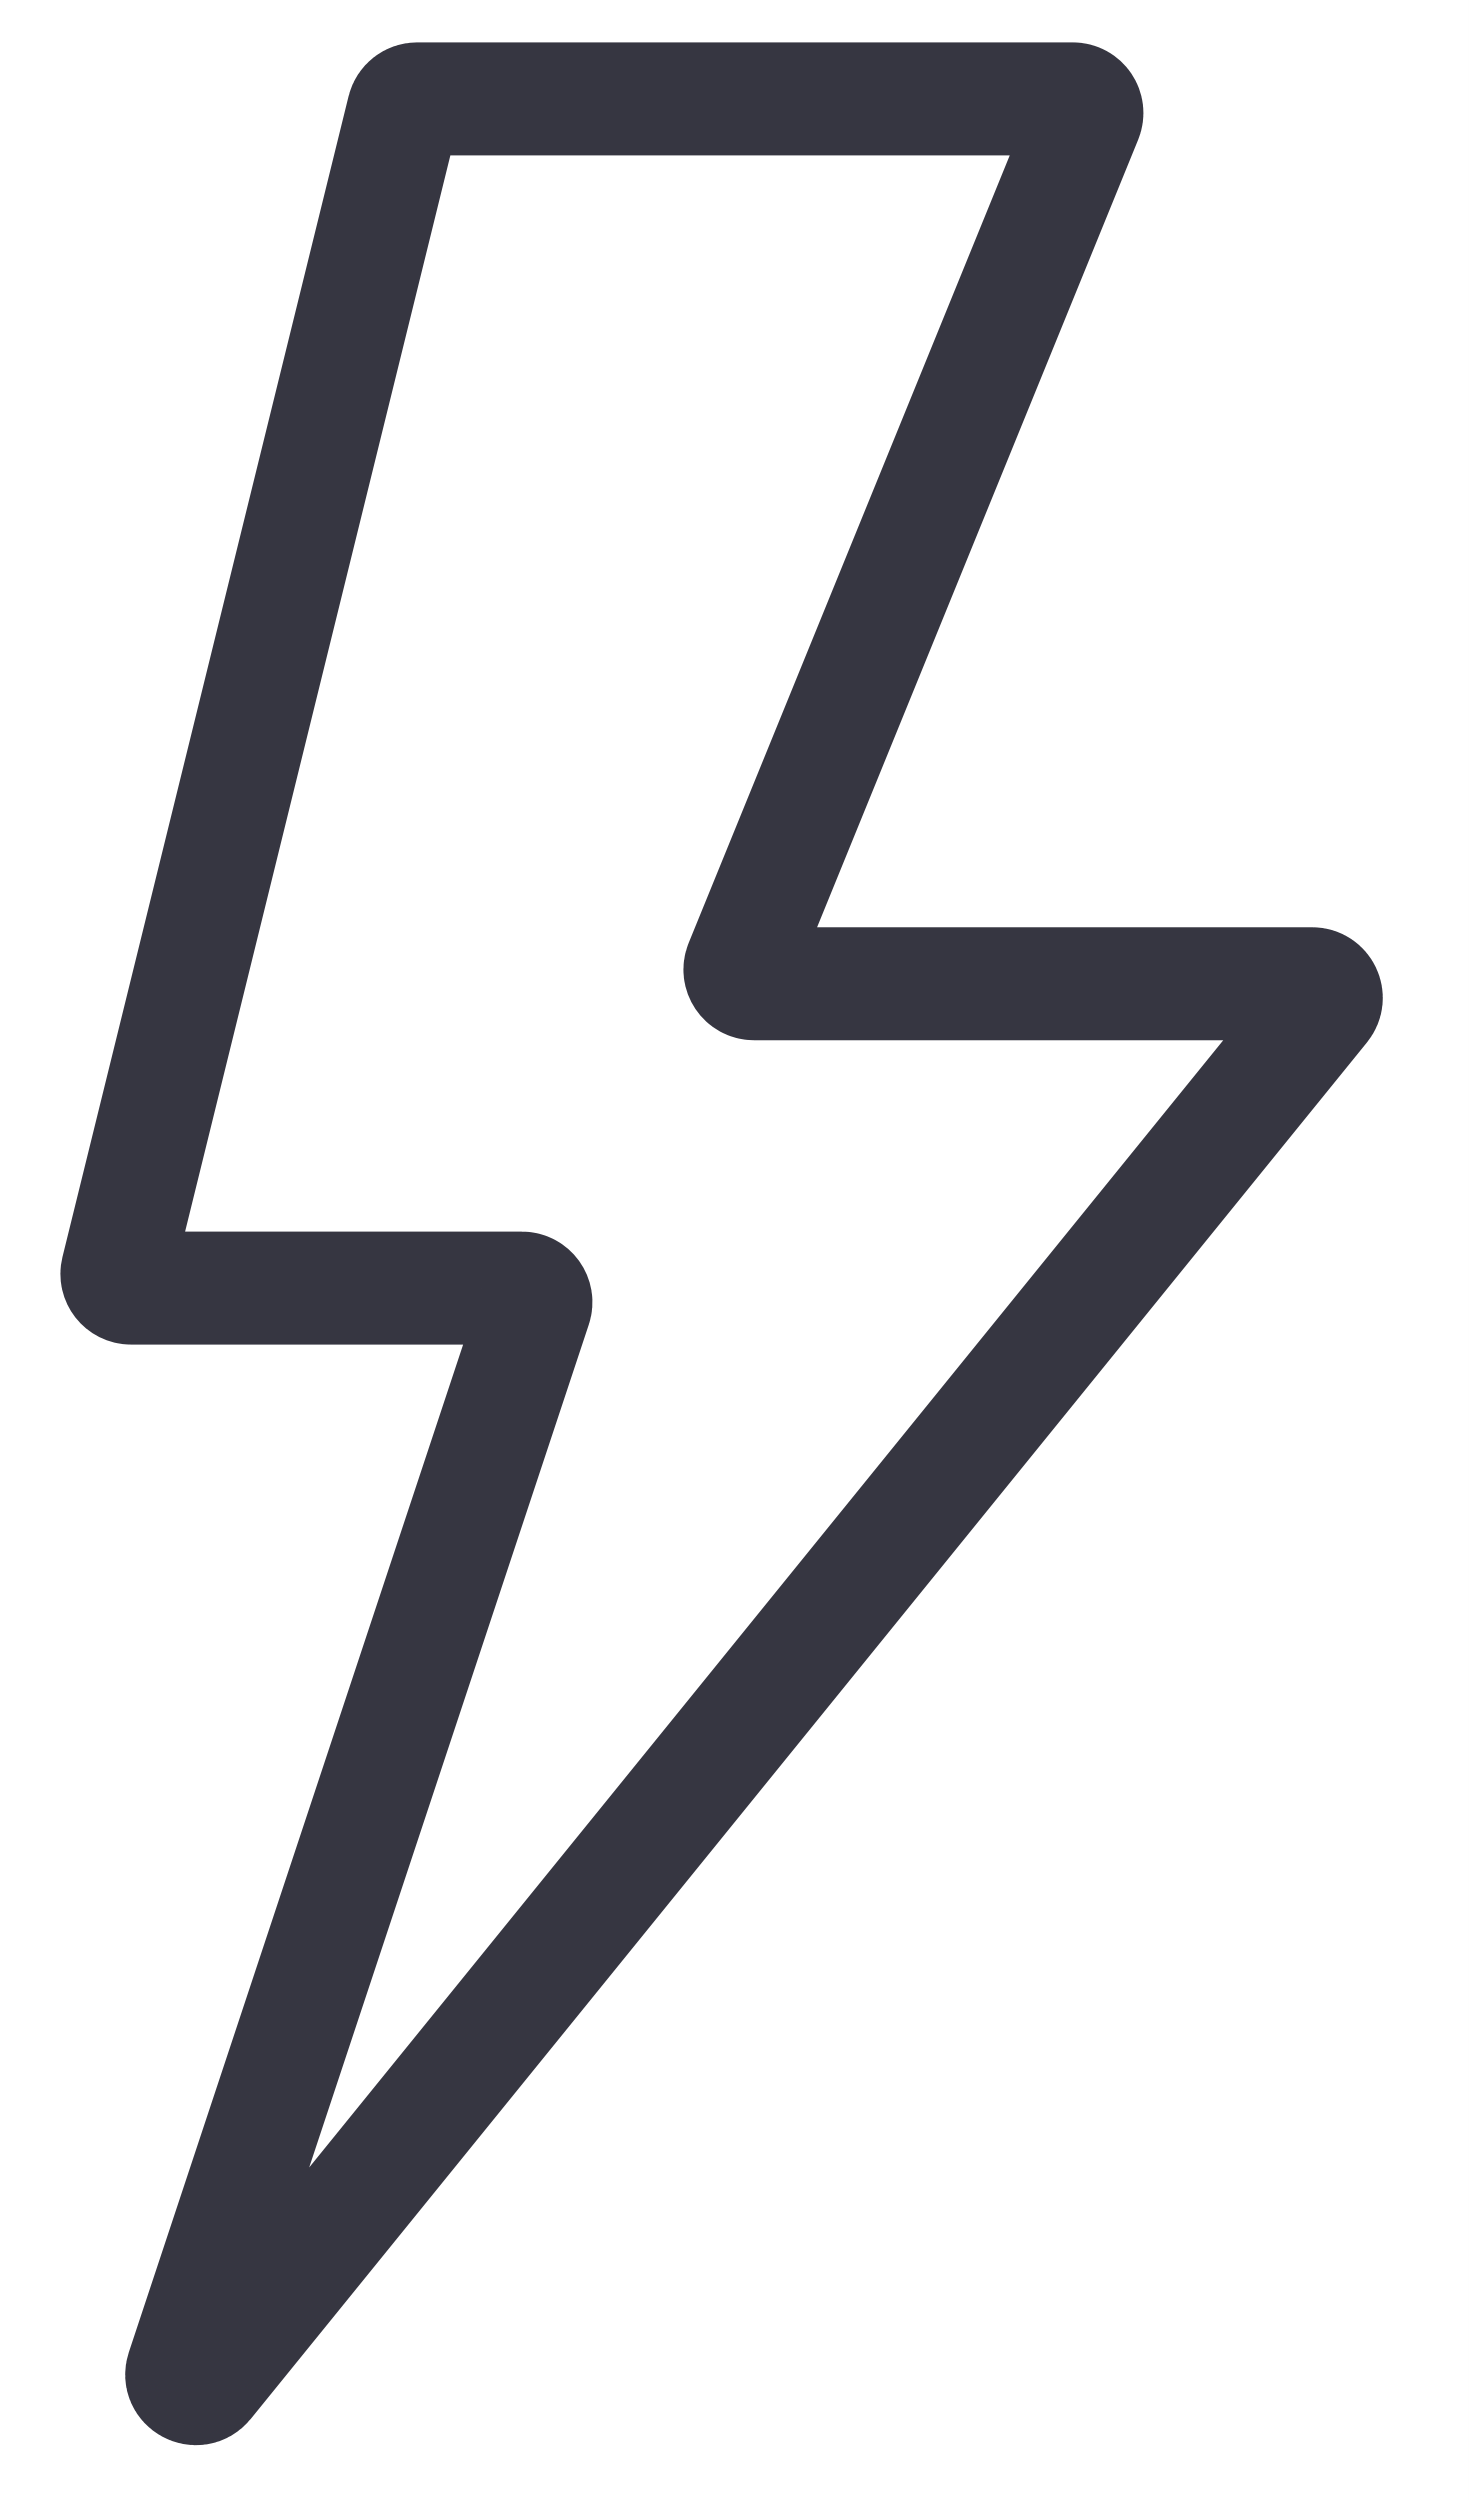
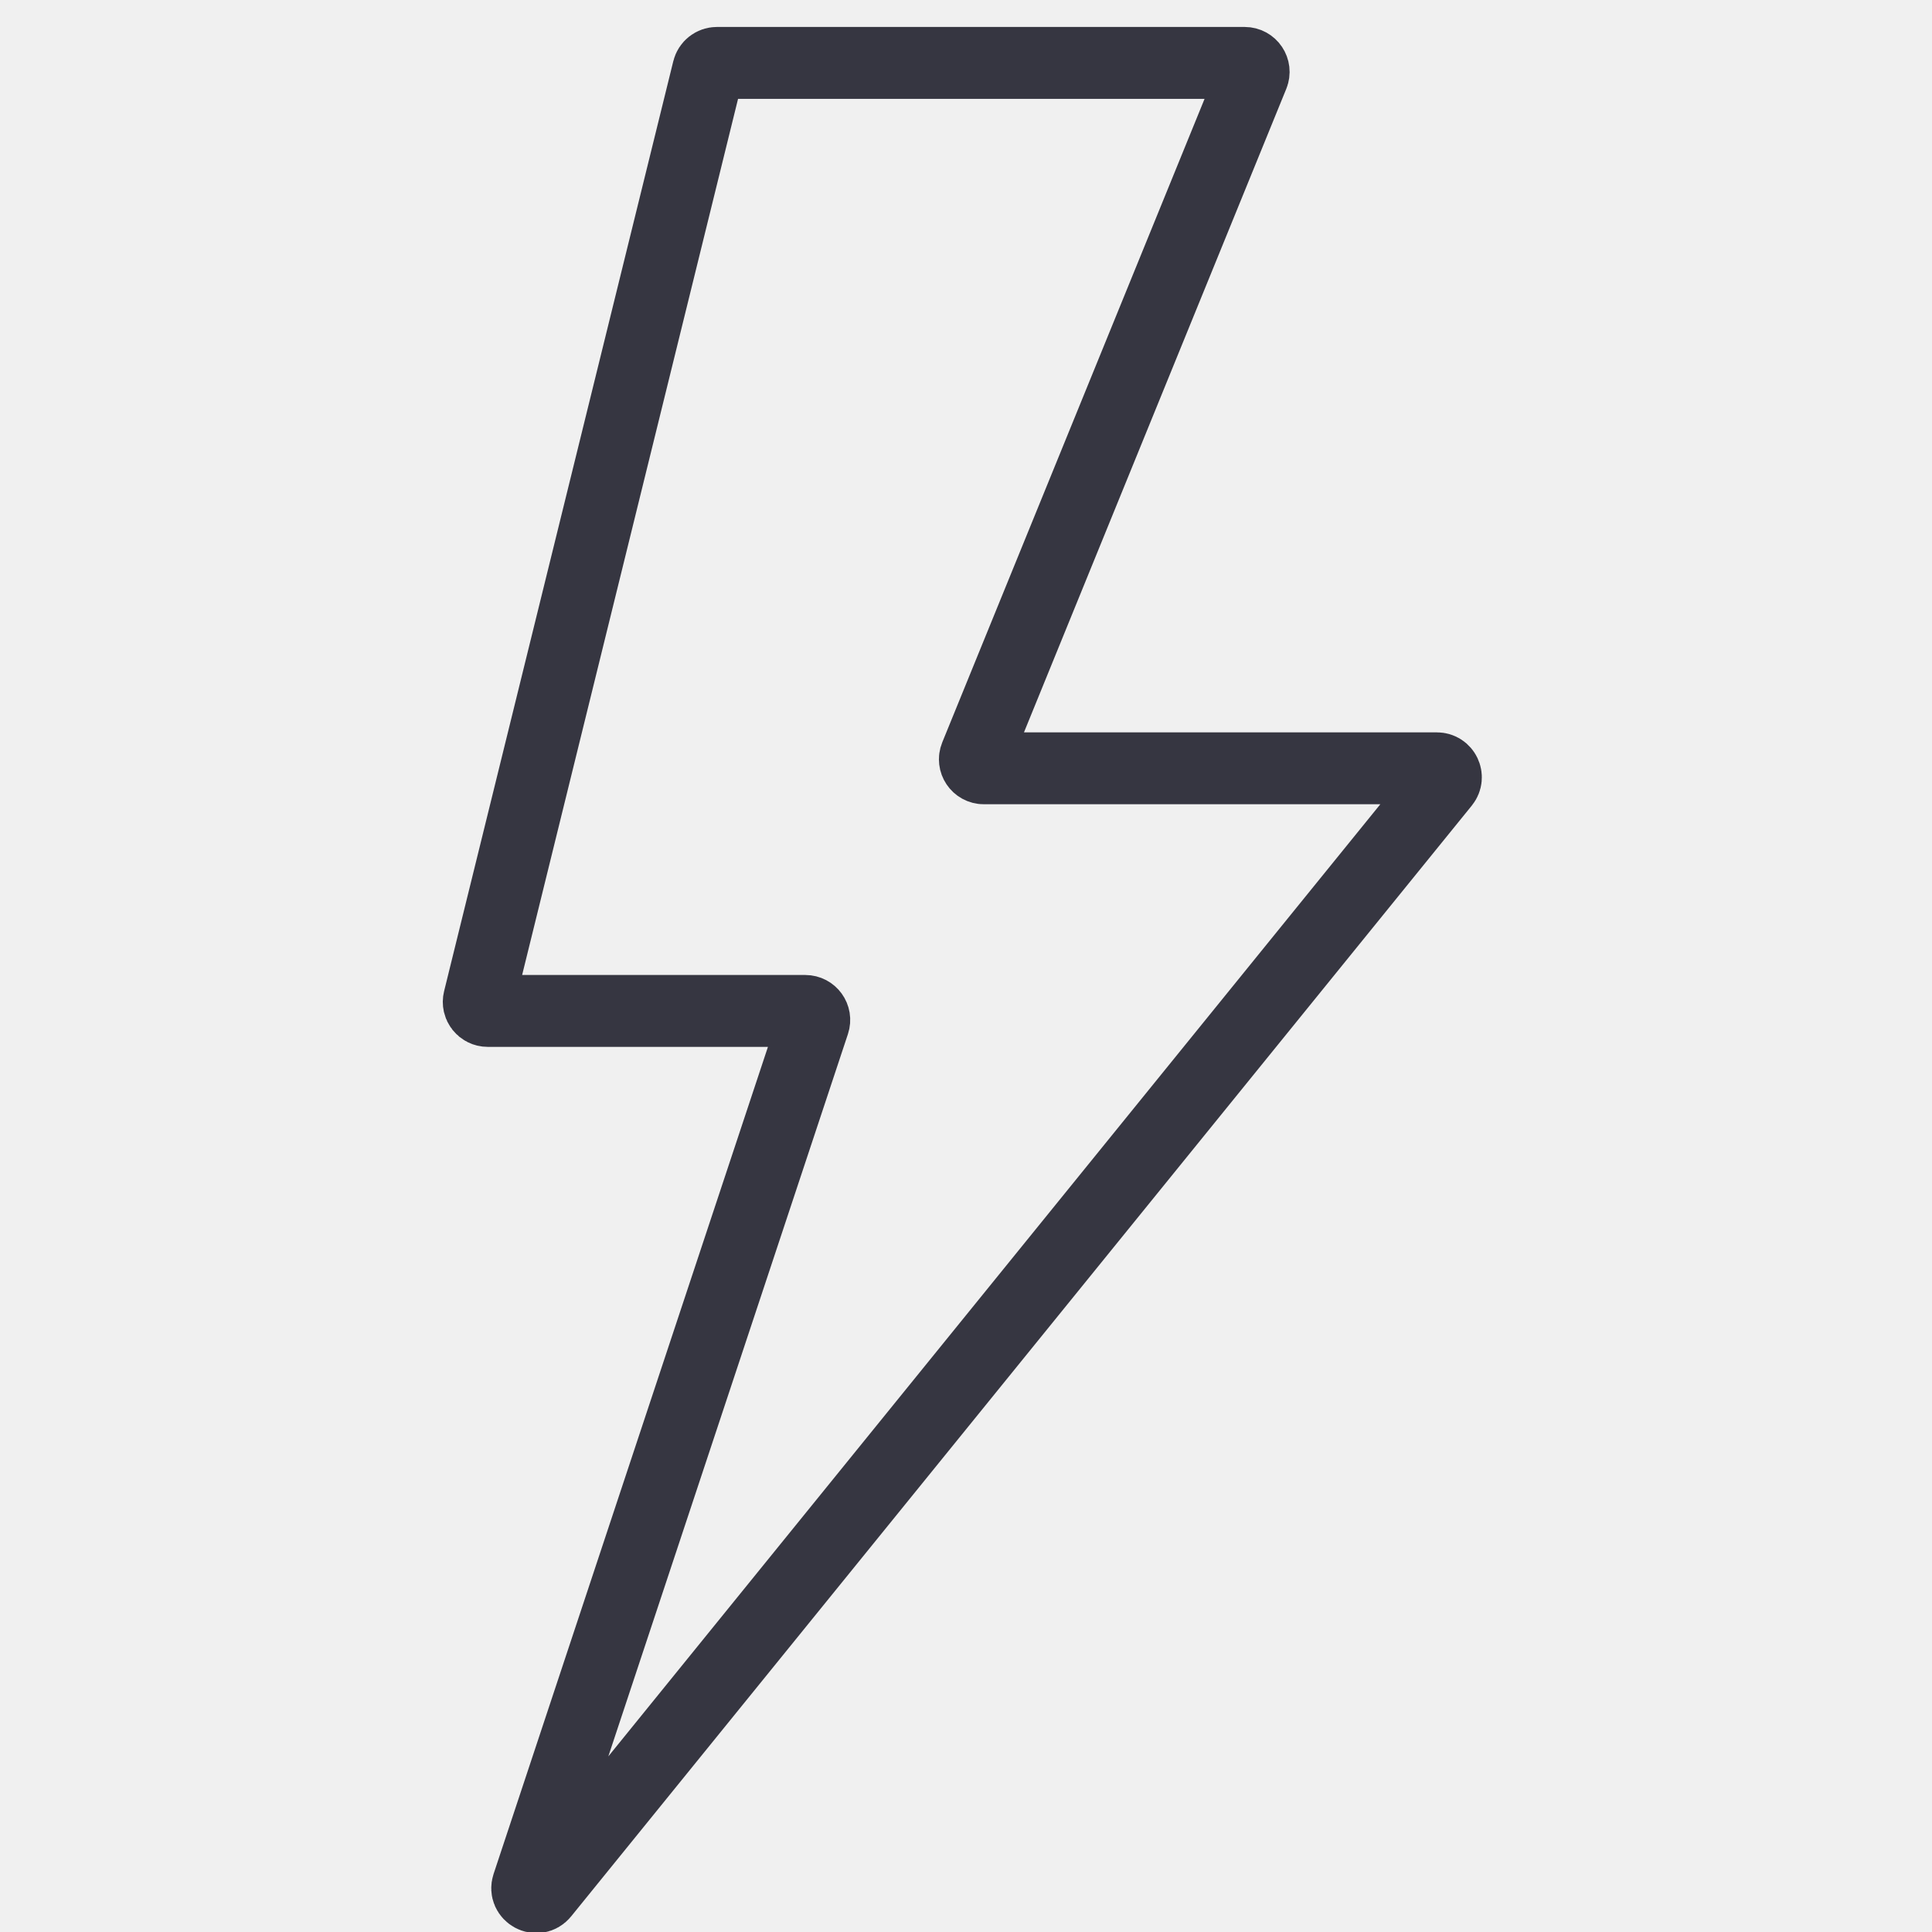
- <svg xmlns="http://www.w3.org/2000/svg" width="104" height="177" viewBox="0 0 104 177" fill="none">
-   <rect width="104" height="177" fill="white" />
-   <path d="M8.305 89.958L28.565 7.761C28.675 7.314 29.076 7 29.536 7H75.953C76.663 7 77.147 7.72 76.879 8.378L52.461 68.272C52.193 68.929 52.676 69.649 53.387 69.649H92.902C93.743 69.649 94.208 70.625 93.678 71.279L14.644 168.744C13.943 169.608 12.568 168.855 12.918 167.799L37.894 92.512C38.109 91.865 37.627 91.197 36.945 91.197H9.276C8.627 91.197 8.15 90.588 8.305 89.958Z" stroke="#363641" stroke-width="8" />
+ <svg xmlns="http://www.w3.org/2000/svg" width="215" height="215" viewBox="0 0 215 215" fill="none">
+   <g clip-path="url(#clip0)">
+     <path d="M53.305 111.261L78.812 7.761C78.923 7.314 79.323 7 79.784 7H138.512C139.223 7 139.707 7.72 139.438 8.377L108.562 84.123C108.293 84.78 108.777 85.5 109.488 85.5H159.902C160.743 85.5 161.209 86.476 160.679 87.13L60.451 210.744C59.751 211.607 58.375 210.854 58.725 209.799L90.564 113.815C90.779 113.168 90.297 112.5 89.615 112.5H54.276C53.627 112.5 53.15 111.891 53.305 111.261Z" stroke="#363641" stroke-width="8" />
+   </g>
+   <defs>
+     <clipPath id="clip0">
+       <rect width="215" height="215" fill="white" />
+     </clipPath>
+   </defs>
</svg>
